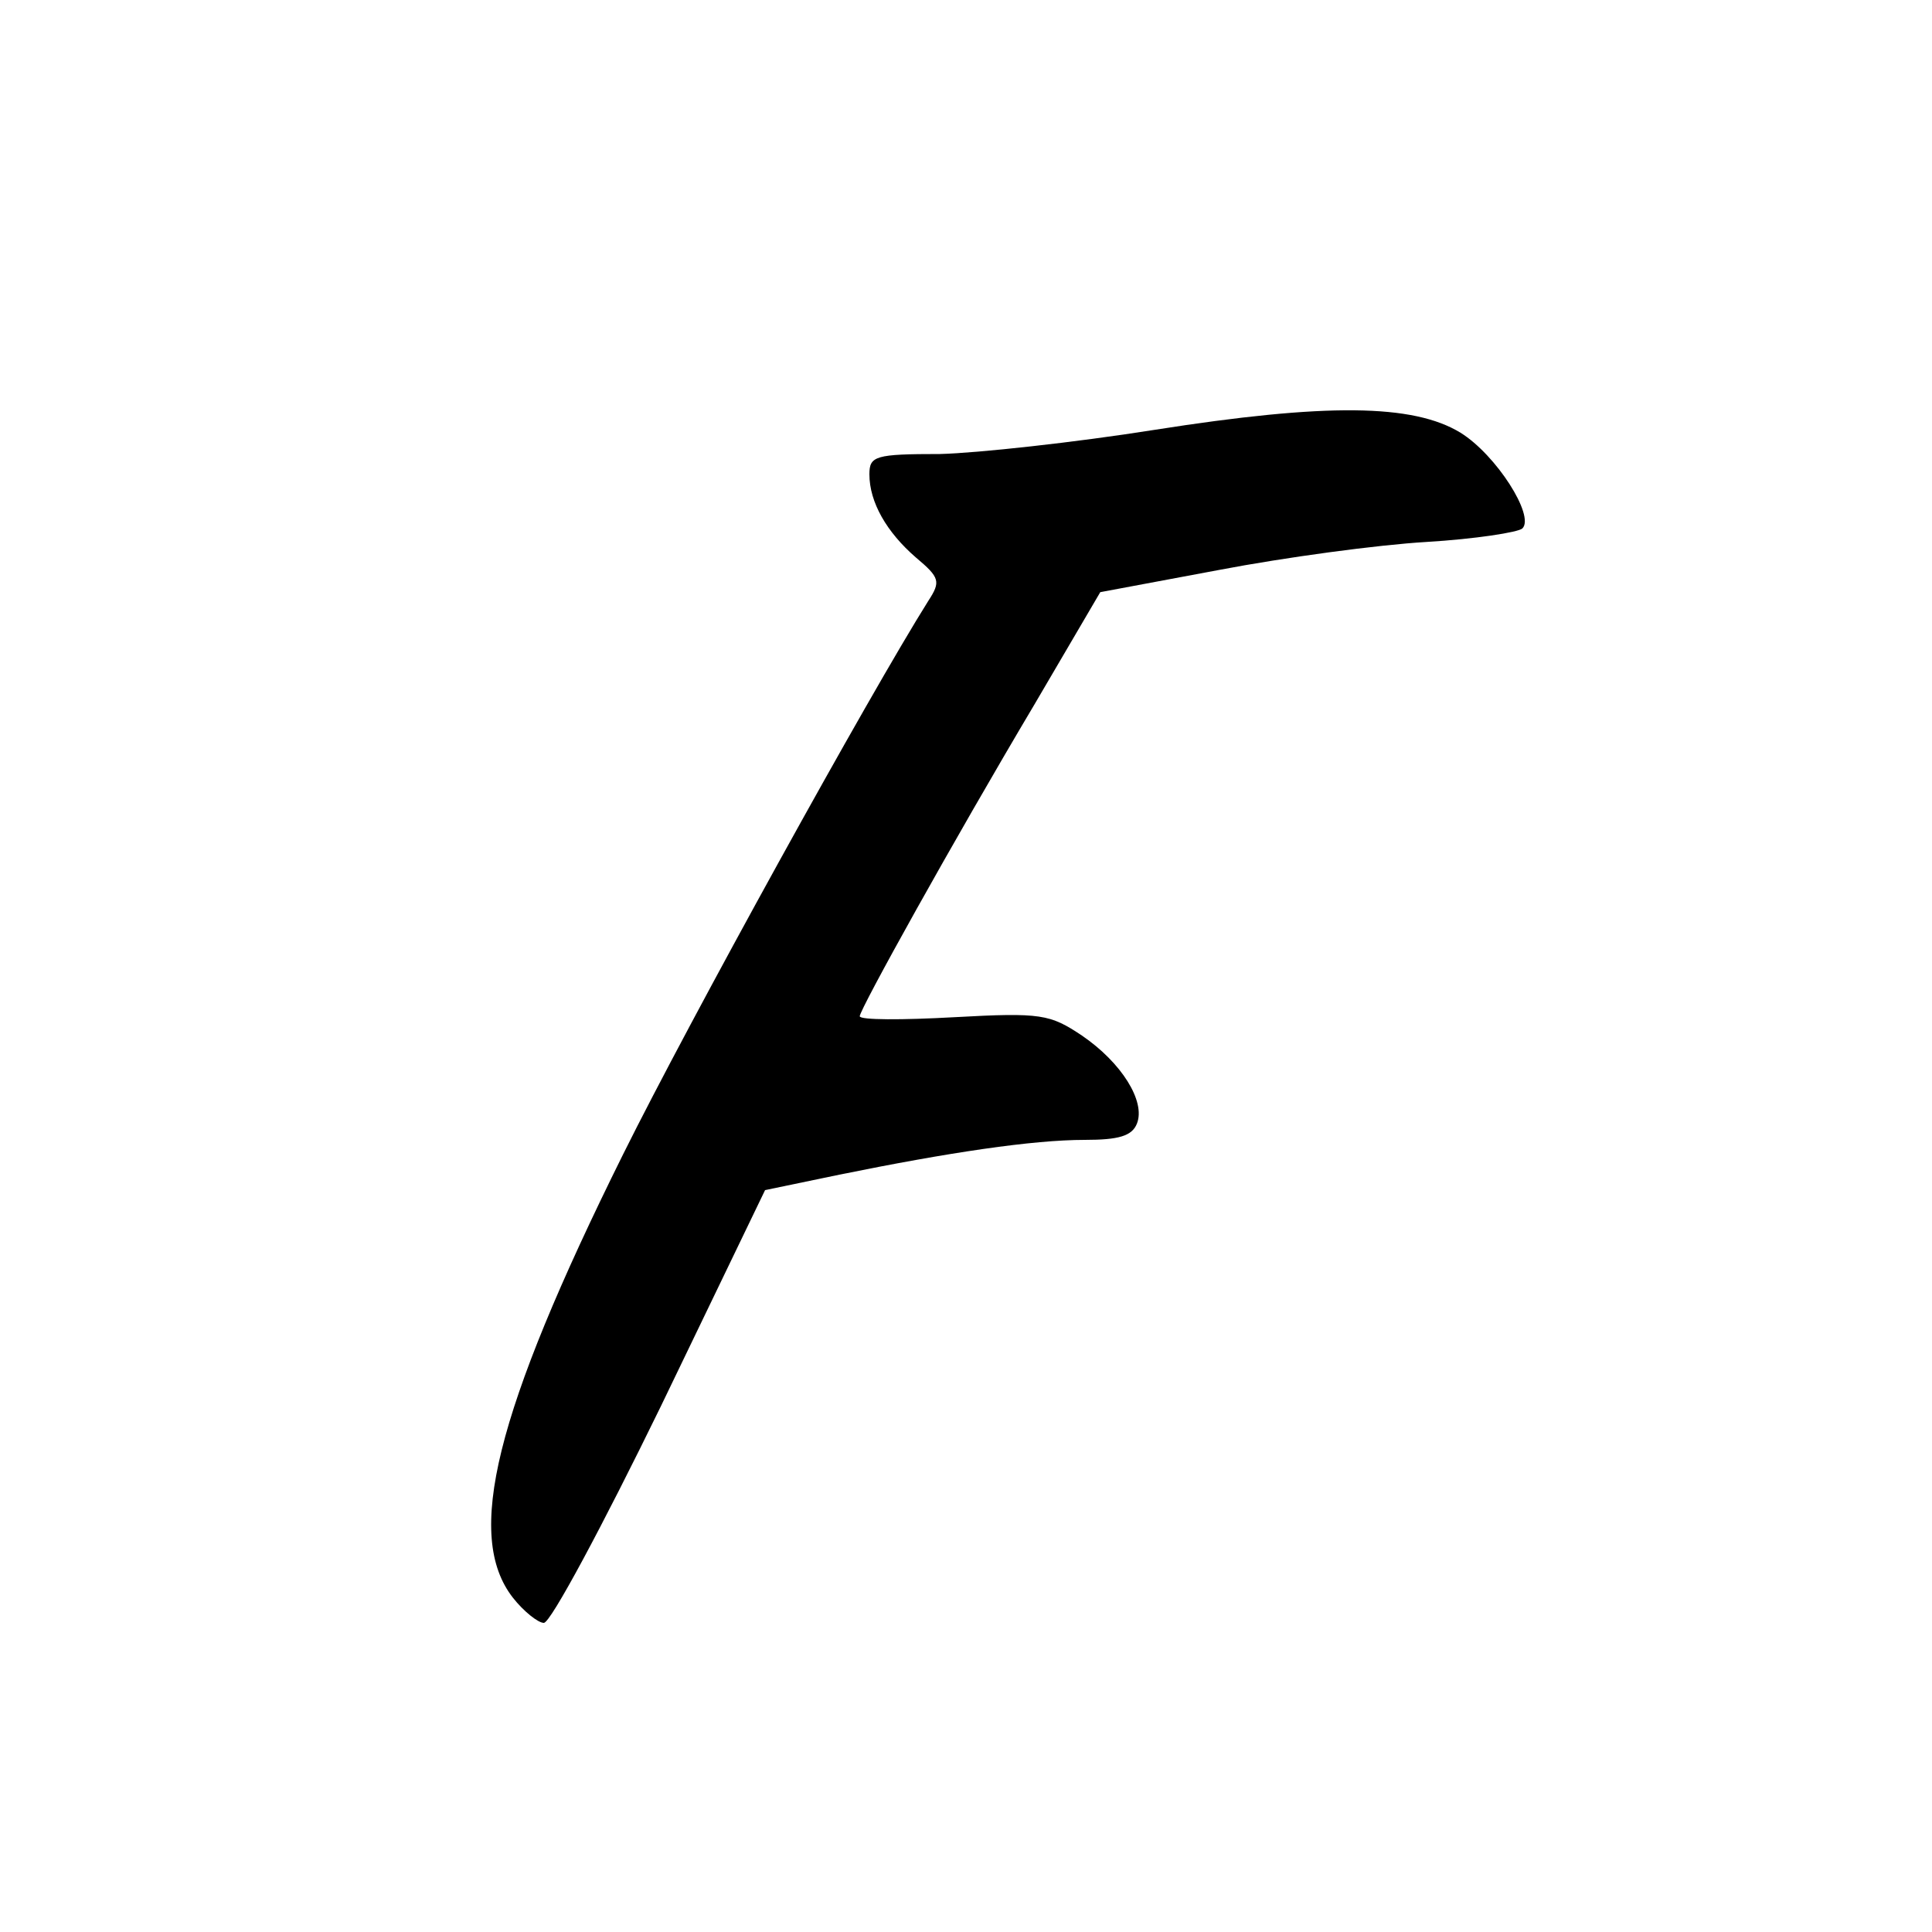
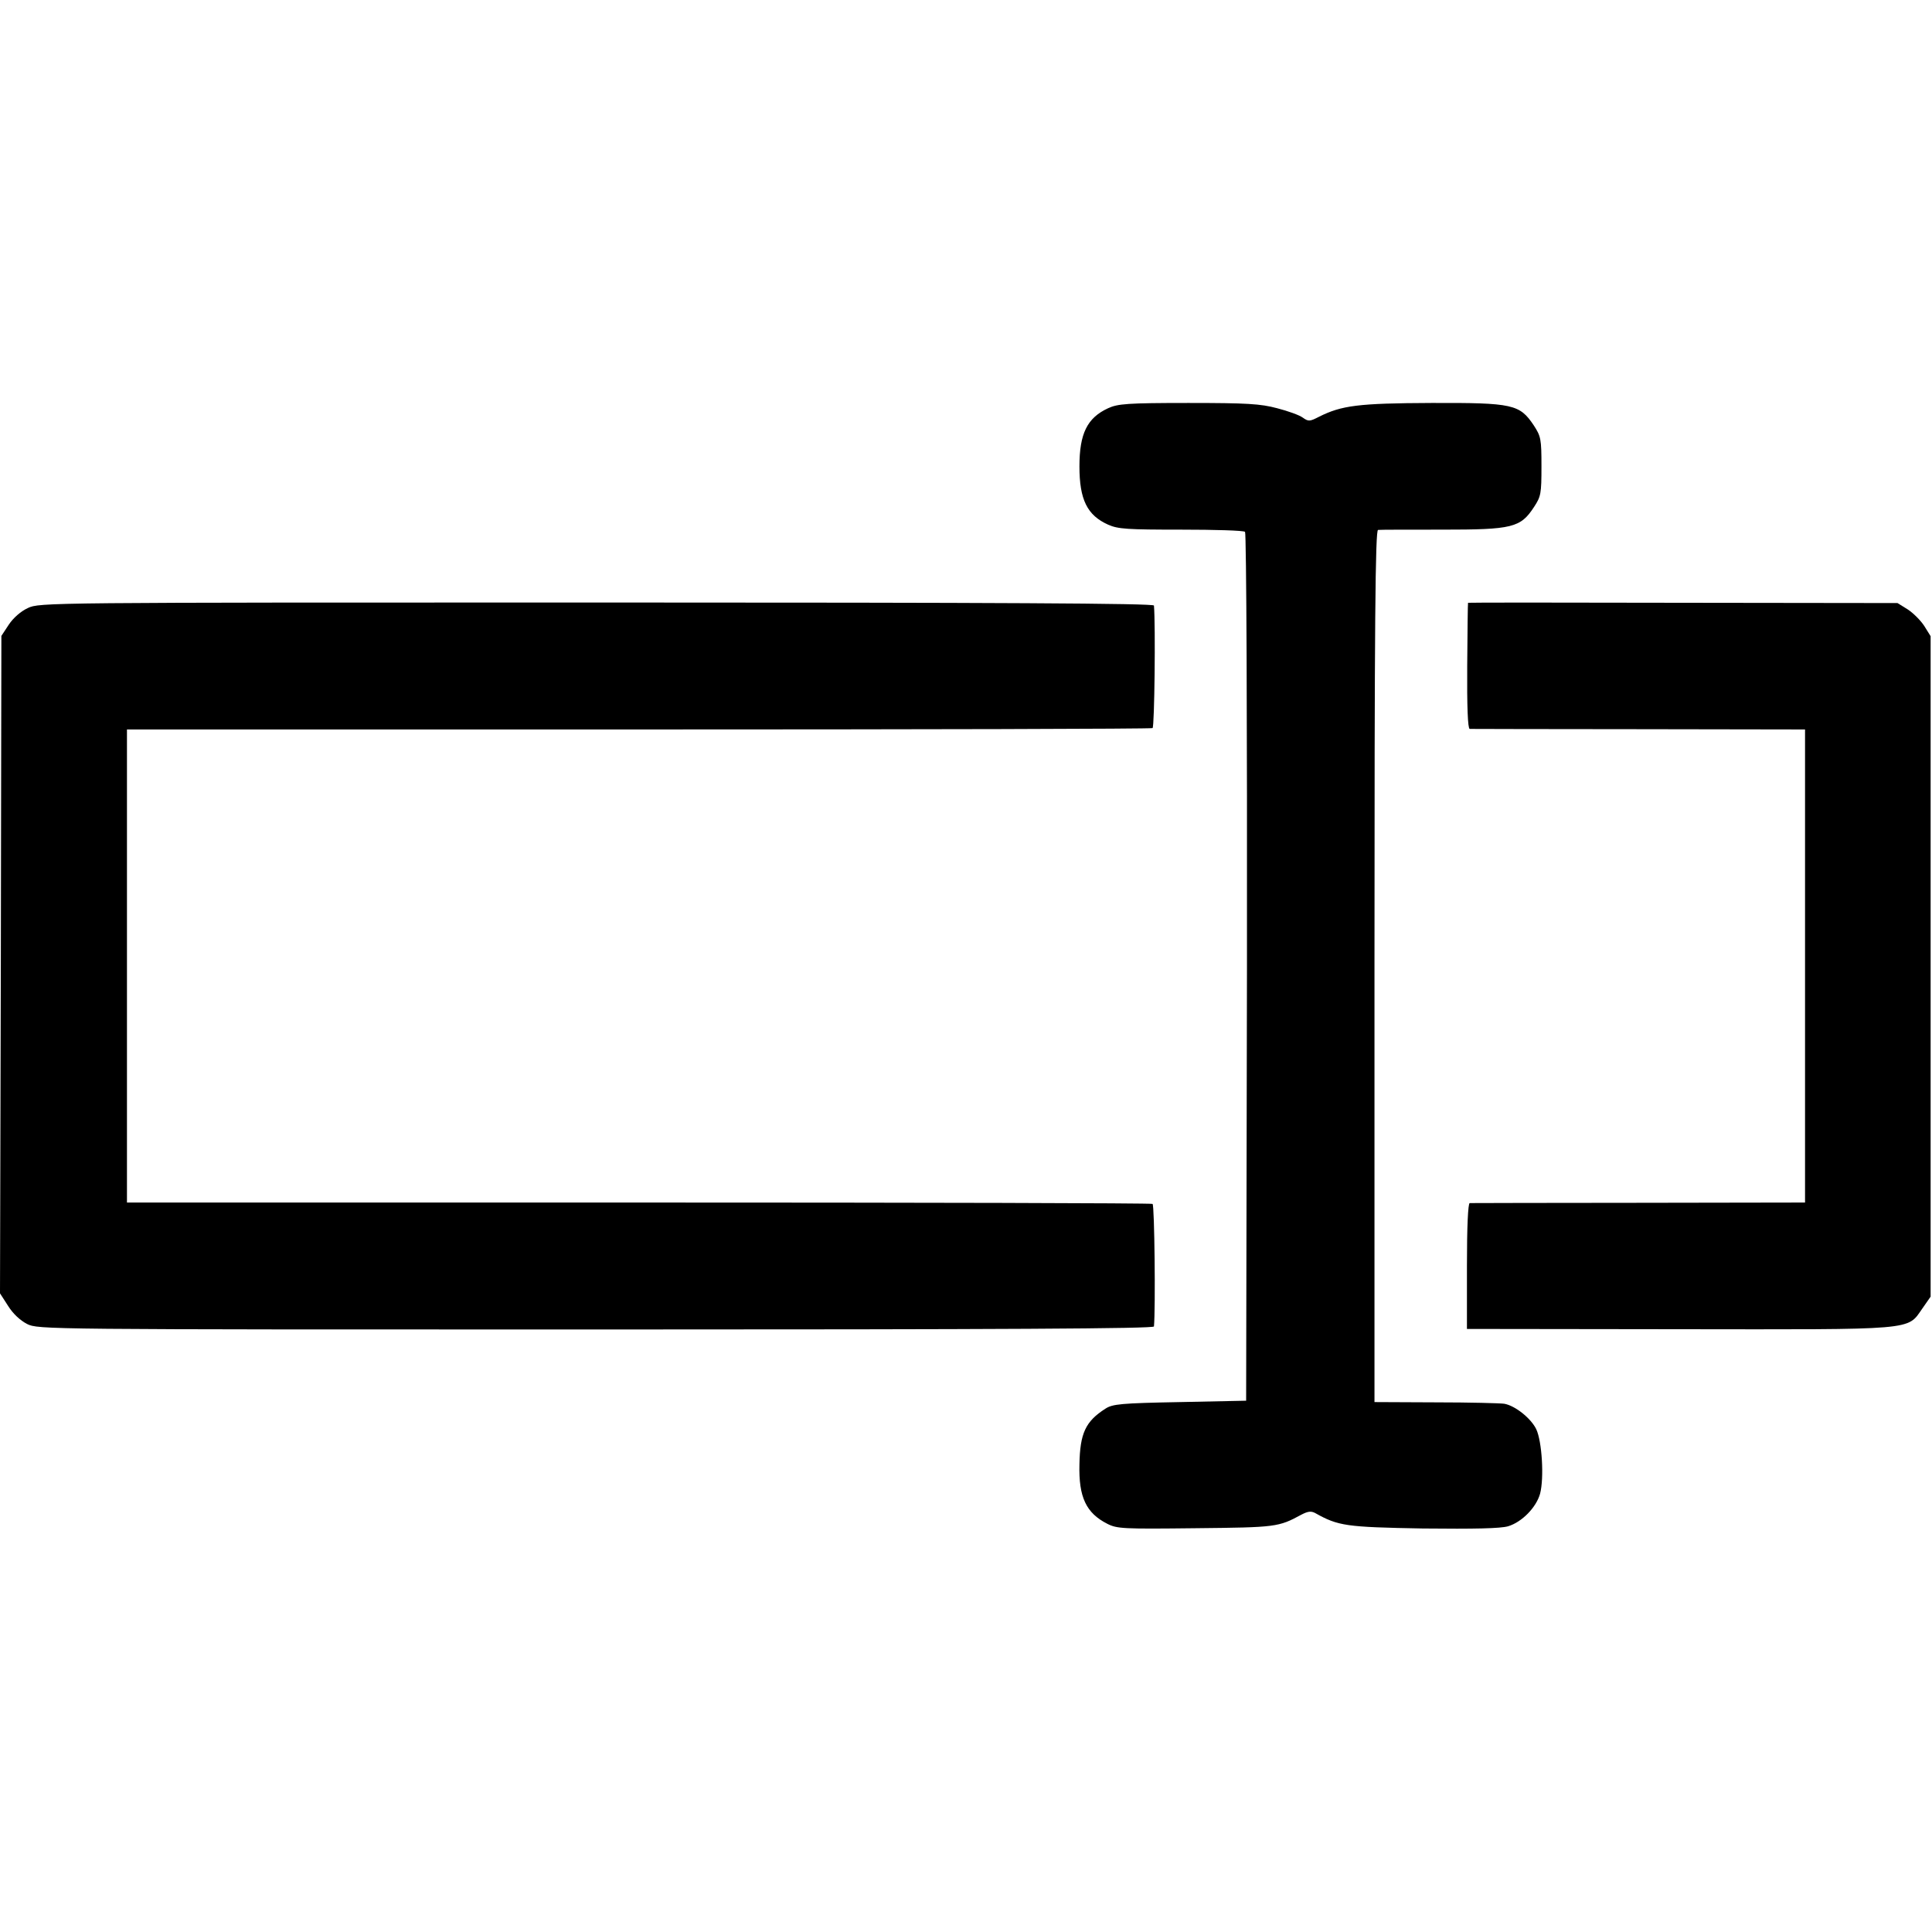
- <svg xmlns="http://www.w3.org/2000/svg" version="1.0" width="200pt" height="200pt" viewBox="0 0 200 200" preserveAspectRatio="xMidYMid meet">
-   <g transform="translate(0,200) scale(0.1,-0.1)" fill="#000000" stroke="none">
-     <path d="M1195 1555 c-82 -13 -183 -24 -222 -25 -67 0 -73 -2 -73 -21 0 -29 18 -60 48 -86 25 -21 26 -25 13 -45 -61 -97 -247 -434 -316 -573 -133 -268 -164 -395 -114 -459 11 -14 26 -26 32 -26 7 0 61 101 121 224 l108 224 77 16 c113 23 200 36 254 36 35 0 49 4 54 17 9 23 -16 63 -57 91 -33 22 -42 24 -132 19 -54 -3 -98 -3 -98 1 0 7 96 180 181 323 l68 116 123 23 c68 13 164 26 215 29 50 3 95 10 99 14 13 13 -27 76 -64 99 -49 30 -139 31 -317 3z" />
+ <svg xmlns="http://www.w3.org/2000/svg" version="1.0" width="700pt" height="700pt" viewBox="0 0 700 700" preserveAspectRatio="xMidYMid meet">
+   <g transform="translate(0,700) scale(0.1,-0.1)" fill="#000000" stroke="none">
+     <path d="M4015 5521 c-76 -35 -104 -92 -104 -211 0 -120 28 -177 104 -211 36 -16 70 -18 264 -18 123 0 227 -3 232 -8 5 -5 8 -692 7 -1579 l-3 -1569 -240 -5 c-214 -4 -244 -7 -270 -24 -72 -46 -92 -89 -94 -202 -3 -118 24 -176 101 -215 35 -18 58 -19 320 -16 292 3 300 4 383 49 23 12 35 14 50 6 84 -47 111 -51 390 -56 189 -2 281 0 309 8 50 15 102 68 116 118 15 57 7 190 -14 234 -19 39 -76 85 -116 92 -14 2 -125 5 -247 5 l-223 1 0 1580 c0 1257 3 1580 13 1580 6 1 112 1 233 1 254 0 283 7 332 82 25 38 27 48 27 147 0 100 -2 109 -28 149 -51 76 -75 82 -370 81 -266 -1 -326 -9 -408 -50 -33 -17 -38 -18 -59 -3 -12 9 -54 24 -93 34 -60 16 -109 19 -321 19 -222 0 -256 -3 -291 -19z" />
+     <path d="M101 4797 c-26 -12 -53 -36 -69 -60 l-27 -41 -2 -1191 -3 -1191 29 -45 c18 -29 44 -53 69 -66 41 -20 53 -20 2062 -20 1482 0 2020 3 2021 11 6 65 2 439 -5 444 -5 3 -843 5 -1863 5 l-1853 0 0 857 0 857 1853 0 c1020 0 1858 2 1863 5 7 5 11 372 5 444 -1 8 -558 11 -2020 11 -1995 0 -2018 0 -2060 -20z" />
+     <path d="M5319 4816 c-1 -1 -2 -103 -3 -228 -1 -147 2 -228 9 -229 5 0 281 -1 613 -1 l602 -1 0 -857 0 -857 -602 -1 c-332 0 -607 -1 -613 -1 -6 -1 -10 -84 -10 -229 l0 -227 765 -1 c868 -1 829 -5 885 75 l30 43 0 1196 0 1197 -23 37 c-13 20 -40 47 -60 60 l-37 23 -777 1 c-428 1 -779 1 -779 0z" />
  </g>
</svg>
